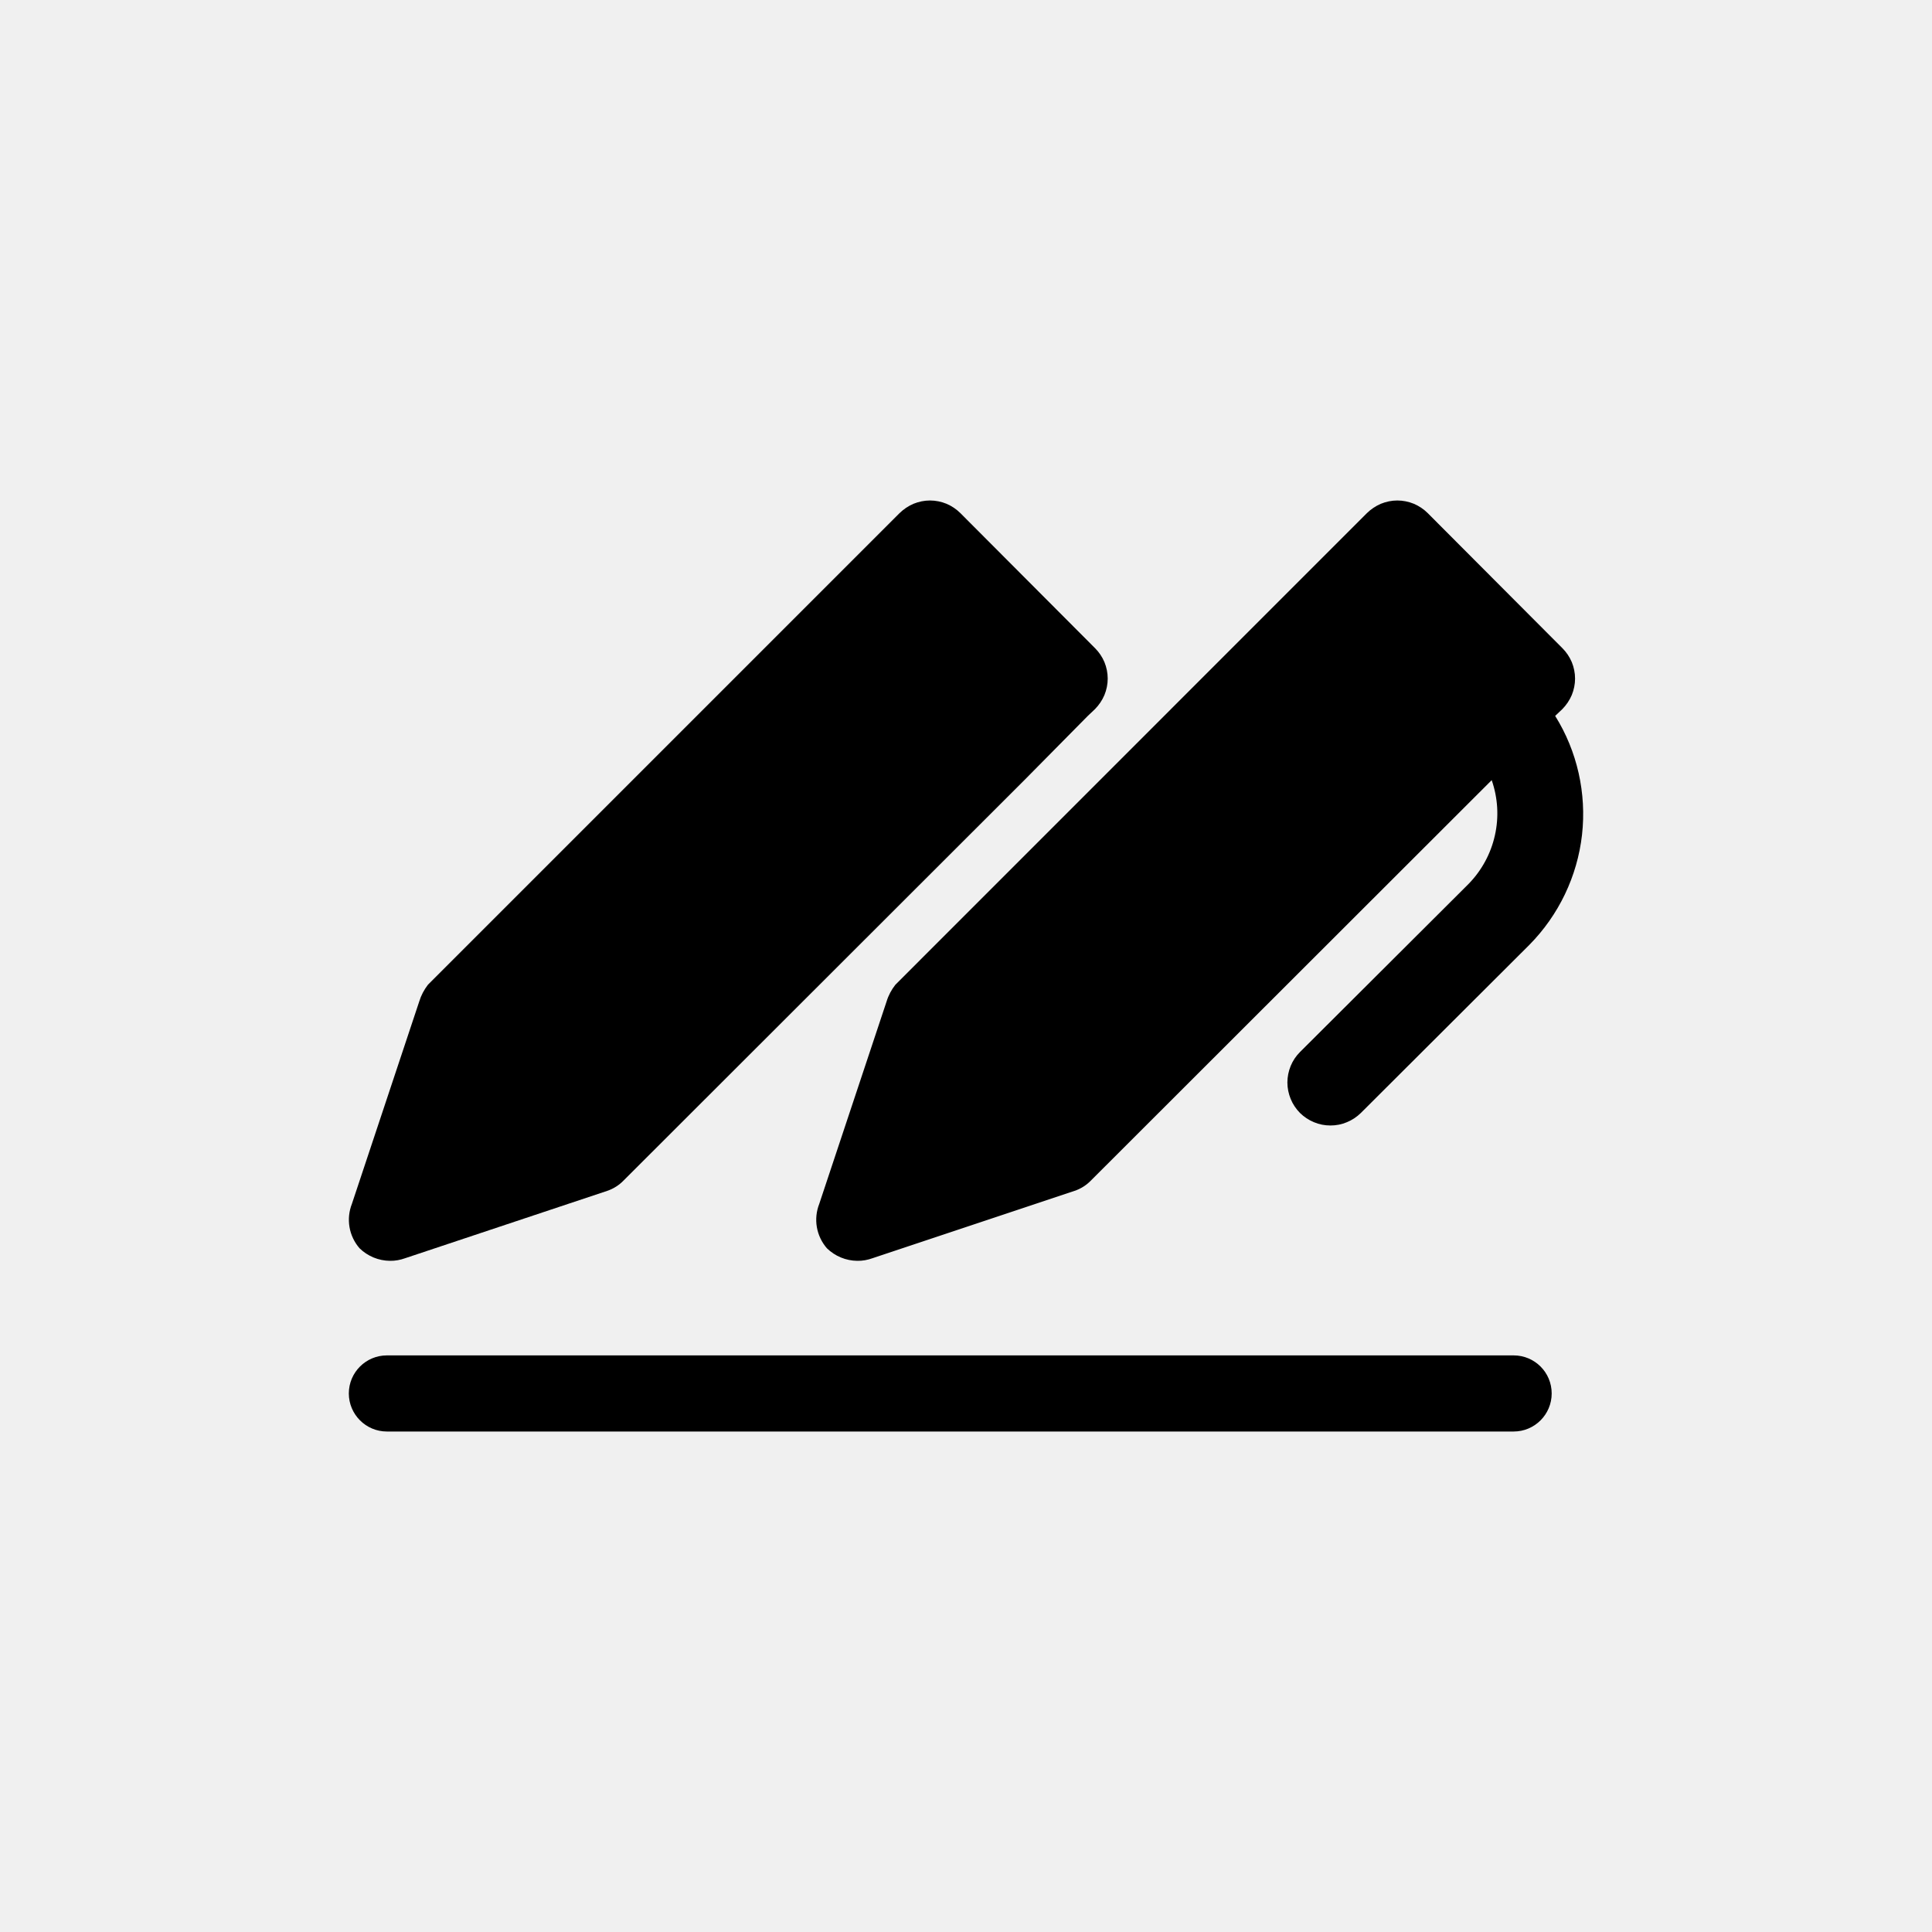
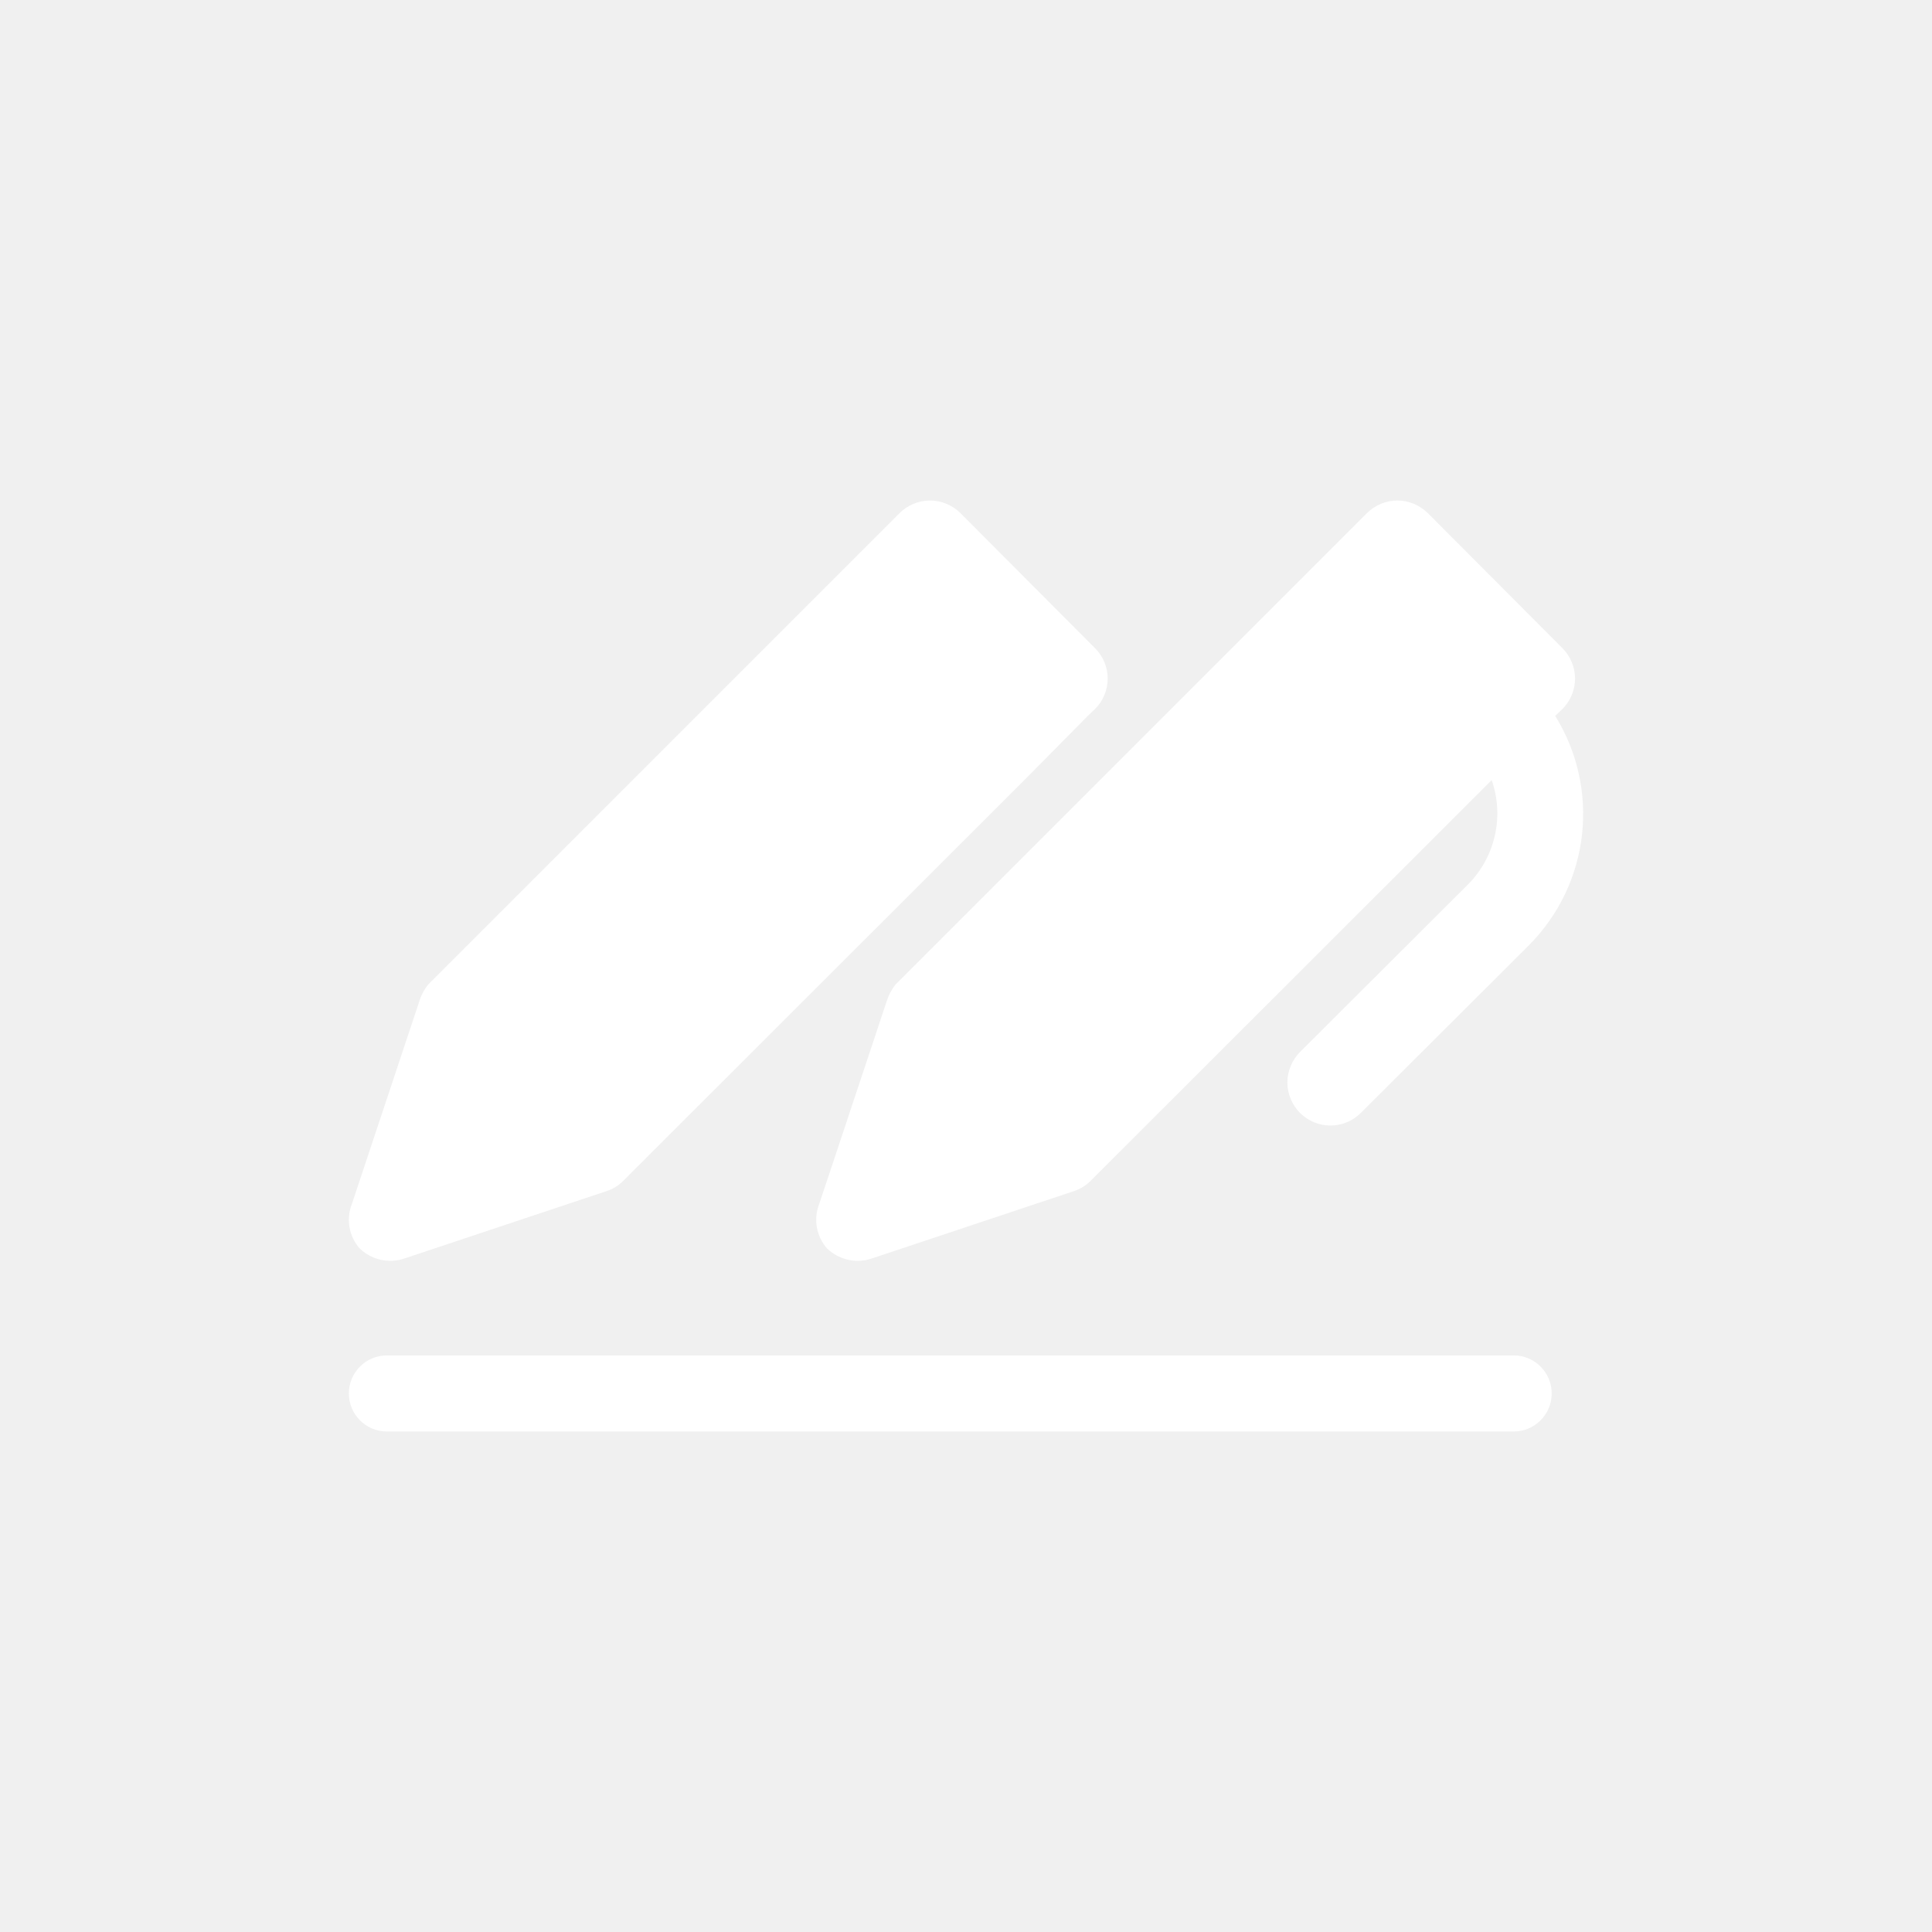
- <svg xmlns="http://www.w3.org/2000/svg" width="20" height="20" viewBox="0 0 20 20" fill="none">
-   <path fill-rule="evenodd" clip-rule="evenodd" d="M6.458 12.218L10.604 8.076L11.261 7.411L11.336 7.34C11.377 7.298 11.41 7.249 11.433 7.195C11.455 7.141 11.467 7.083 11.467 7.025C11.467 6.966 11.455 6.908 11.433 6.854C11.41 6.8 11.377 6.751 11.336 6.71L9.942 5.312C9.901 5.271 9.852 5.238 9.798 5.215C9.744 5.193 9.686 5.181 9.627 5.181C9.569 5.181 9.511 5.193 9.457 5.215C9.403 5.238 9.354 5.271 9.312 5.312L4.43 10.194C4.39 10.246 4.359 10.304 4.34 10.367L3.643 12.462C3.613 12.538 3.604 12.622 3.618 12.703C3.632 12.784 3.668 12.86 3.722 12.922C3.806 13.004 3.919 13.051 4.037 13.052C4.09 13.053 4.144 13.043 4.194 13.025L6.285 12.328C6.351 12.306 6.41 12.268 6.458 12.218ZM15.832 9.781L14.088 11.521C14.046 11.562 13.997 11.595 13.943 11.617C13.889 11.64 13.831 11.651 13.773 11.651C13.714 11.651 13.656 11.64 13.602 11.617C13.548 11.595 13.499 11.562 13.457 11.521C13.416 11.479 13.383 11.43 13.361 11.376C13.339 11.322 13.327 11.264 13.327 11.206C13.327 11.147 13.339 11.089 13.361 11.035C13.383 10.981 13.416 10.932 13.457 10.891L15.202 9.151C15.338 9.012 15.433 8.837 15.475 8.648C15.518 8.458 15.506 8.26 15.442 8.076L11.296 12.218C11.248 12.268 11.189 12.306 11.123 12.328L9.032 13.025C8.982 13.043 8.929 13.053 8.875 13.052C8.757 13.051 8.644 13.004 8.56 12.922C8.506 12.86 8.47 12.784 8.456 12.703C8.442 12.622 8.451 12.538 8.481 12.462L9.178 10.367C9.197 10.304 9.228 10.246 9.269 10.194L14.15 5.312C14.192 5.271 14.241 5.238 14.295 5.215C14.349 5.193 14.407 5.181 14.465 5.181C14.524 5.181 14.582 5.193 14.636 5.215C14.69 5.238 14.739 5.271 14.78 5.312L16.174 6.71C16.215 6.751 16.248 6.8 16.271 6.854C16.293 6.908 16.305 6.966 16.305 7.025C16.305 7.083 16.293 7.141 16.271 7.195C16.248 7.249 16.215 7.298 16.174 7.34L16.099 7.411C16.328 7.778 16.425 8.212 16.377 8.642C16.328 9.072 16.136 9.473 15.832 9.781ZM16.063 14.425C16.063 14.207 15.887 14.031 15.669 14.031H4.005C3.788 14.031 3.611 14.207 3.611 14.425C3.611 14.642 3.788 14.819 4.005 14.819H15.669C15.887 14.819 16.063 14.642 16.063 14.425Z" fill="currentColor" />
+ <svg xmlns="http://www.w3.org/2000/svg" width="32" height="32" viewBox="0 0 32 32" fill="none">
+   <path fill-rule="evenodd" clip-rule="evenodd" d="M10.333 19.548L16.966 12.921L18.018 11.857L18.137 11.743C18.204 11.677 18.256 11.599 18.292 11.512C18.328 11.426 18.347 11.333 18.347 11.239C18.347 11.146 18.328 11.053 18.292 10.967C18.256 10.88 18.204 10.802 18.137 10.736L15.908 8.499C15.841 8.433 15.763 8.381 15.677 8.345C15.59 8.309 15.497 8.29 15.404 8.29C15.31 8.29 15.217 8.309 15.131 8.345C15.044 8.381 14.966 8.433 14.9 8.499L7.089 16.31C7.024 16.393 6.974 16.487 6.944 16.588L5.829 19.939C5.78 20.061 5.766 20.195 5.788 20.325C5.811 20.455 5.868 20.576 5.955 20.676C6.09 20.807 6.27 20.881 6.459 20.884C6.545 20.884 6.63 20.869 6.711 20.84L10.056 19.725C10.161 19.69 10.256 19.629 10.333 19.548ZM25.331 15.649L22.54 18.433C22.474 18.499 22.395 18.552 22.309 18.588C22.222 18.624 22.13 18.642 22.036 18.642C21.942 18.642 21.85 18.624 21.763 18.588C21.677 18.552 21.598 18.499 21.532 18.433C21.466 18.367 21.413 18.288 21.378 18.202C21.342 18.116 21.323 18.023 21.323 17.929C21.323 17.836 21.342 17.743 21.378 17.657C21.413 17.57 21.466 17.492 21.532 17.425L24.323 14.641C24.541 14.419 24.692 14.14 24.76 13.836C24.828 13.532 24.81 13.215 24.707 12.921L18.074 19.548C17.997 19.629 17.902 19.69 17.797 19.725L14.452 20.84C14.371 20.869 14.286 20.884 14.2 20.884C14.011 20.881 13.831 20.807 13.696 20.676C13.609 20.576 13.552 20.455 13.529 20.325C13.507 20.195 13.521 20.061 13.57 19.939L14.685 16.588C14.716 16.487 14.765 16.393 14.83 16.31L22.641 8.499C22.707 8.433 22.785 8.381 22.872 8.345C22.958 8.309 23.051 8.29 23.145 8.29C23.238 8.29 23.331 8.309 23.418 8.345C23.504 8.381 23.582 8.433 23.649 8.499L25.879 10.736C25.945 10.802 25.997 10.88 26.033 10.967C26.069 11.053 26.088 11.146 26.088 11.239C26.088 11.333 26.069 11.426 26.033 11.512C25.997 11.599 25.945 11.677 25.879 11.743L25.759 11.857C26.124 12.445 26.28 13.139 26.203 13.827C26.125 14.515 25.818 15.157 25.331 15.649ZM25.701 23.08C25.701 22.732 25.419 22.45 25.071 22.45H6.408C6.06 22.45 5.778 22.732 5.778 23.08C5.778 23.428 6.06 23.71 6.408 23.71H25.071C25.419 23.71 25.701 23.428 25.701 23.08Z" fill="white" />
</svg>
